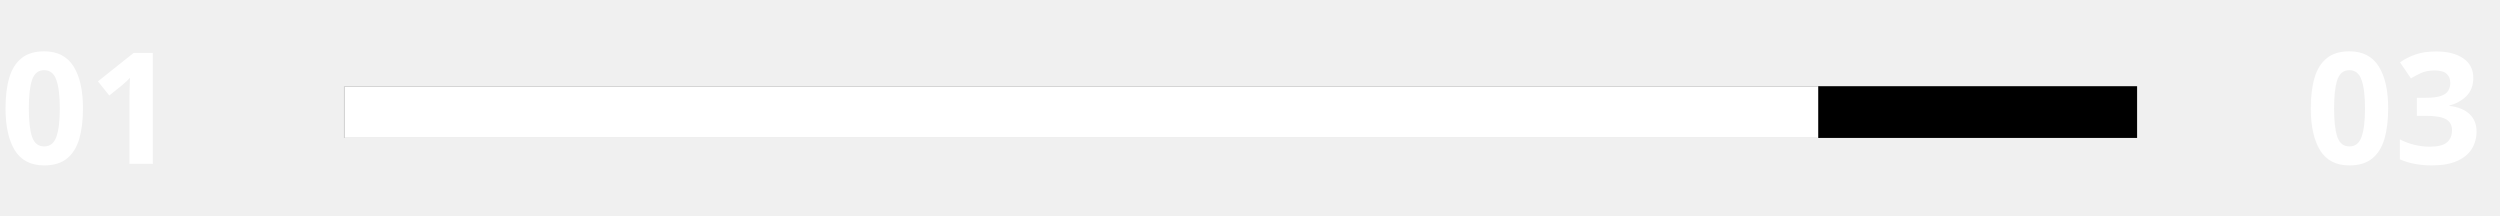
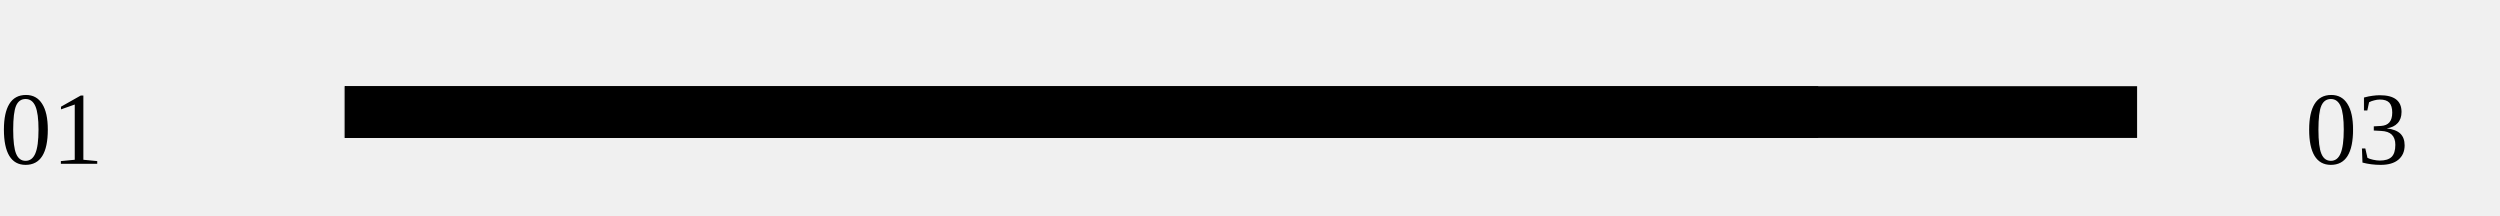
<svg xmlns="http://www.w3.org/2000/svg" width="290" height="25" viewBox="0 0 290 25">
  <defs>
    <style>.a,.b{fill:#fff;}.a{font-size:18px;font-family:Poppins-Bold, Poppins;font-weight:700;}</style>
  </defs>
  <g transform="translate(-267 -873)">
-     <text class="a" transform="translate(267 873)">
+     <text className="a" transform="translate(267 873)">
      <tspan x="0" y="19">01</tspan>
    </text>
-     <text class="a" transform="translate(515 873)">
+     <text className="a" transform="translate(515 873)">
      <tspan x="19.518" y="19">03</tspan>
    </text>
    <g transform="translate(20 -3)">
      <rect width="208" height="6" transform="translate(287 886)" />
-       <rect class="b" width="171" height="6" transform="translate(287 886)" />
+       <rect className="b" width="171" height="6" transform="translate(287 886)" />
    </g>
  </g>
</svg>
